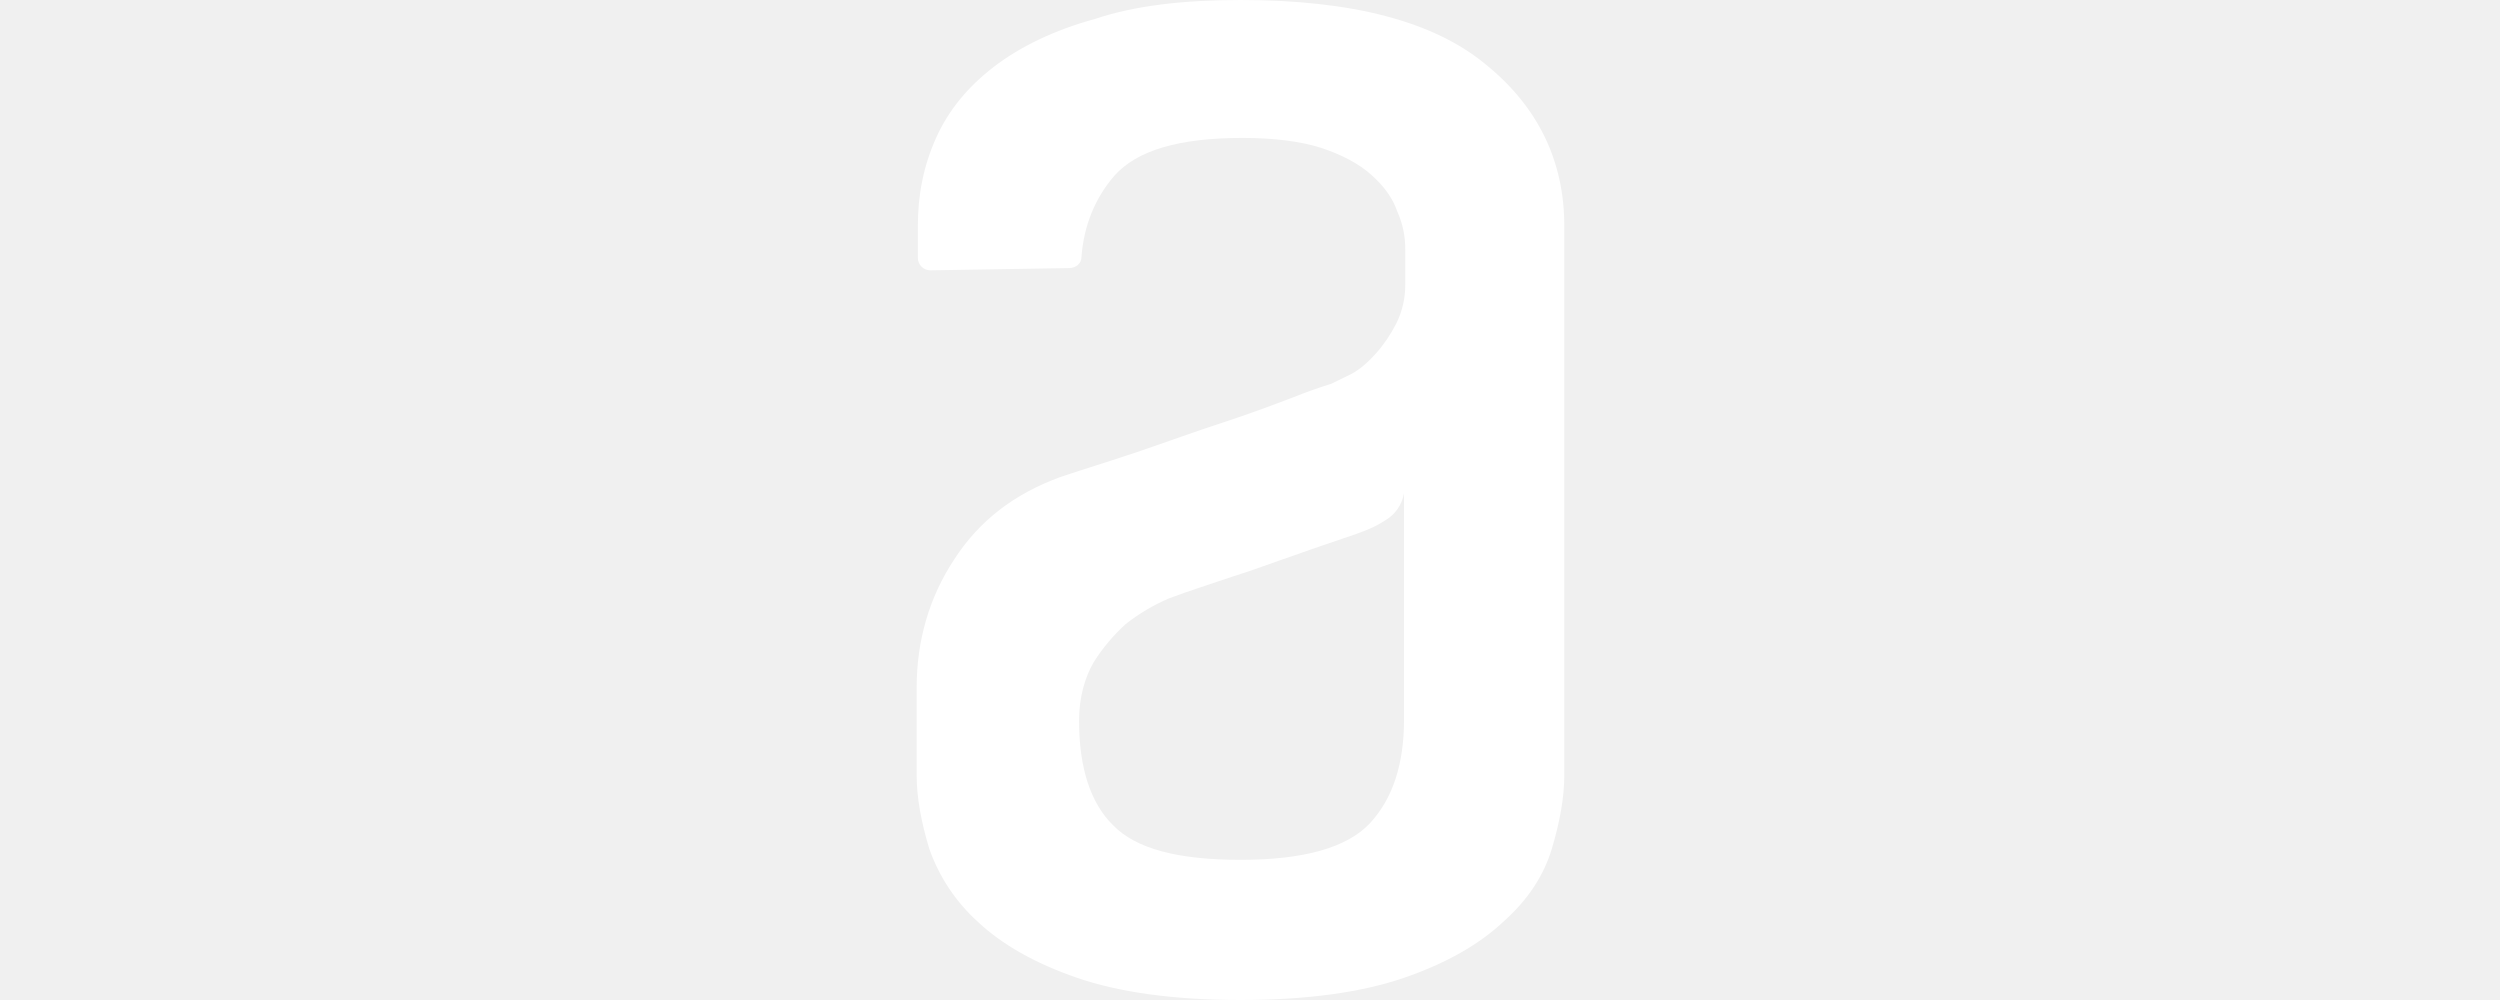
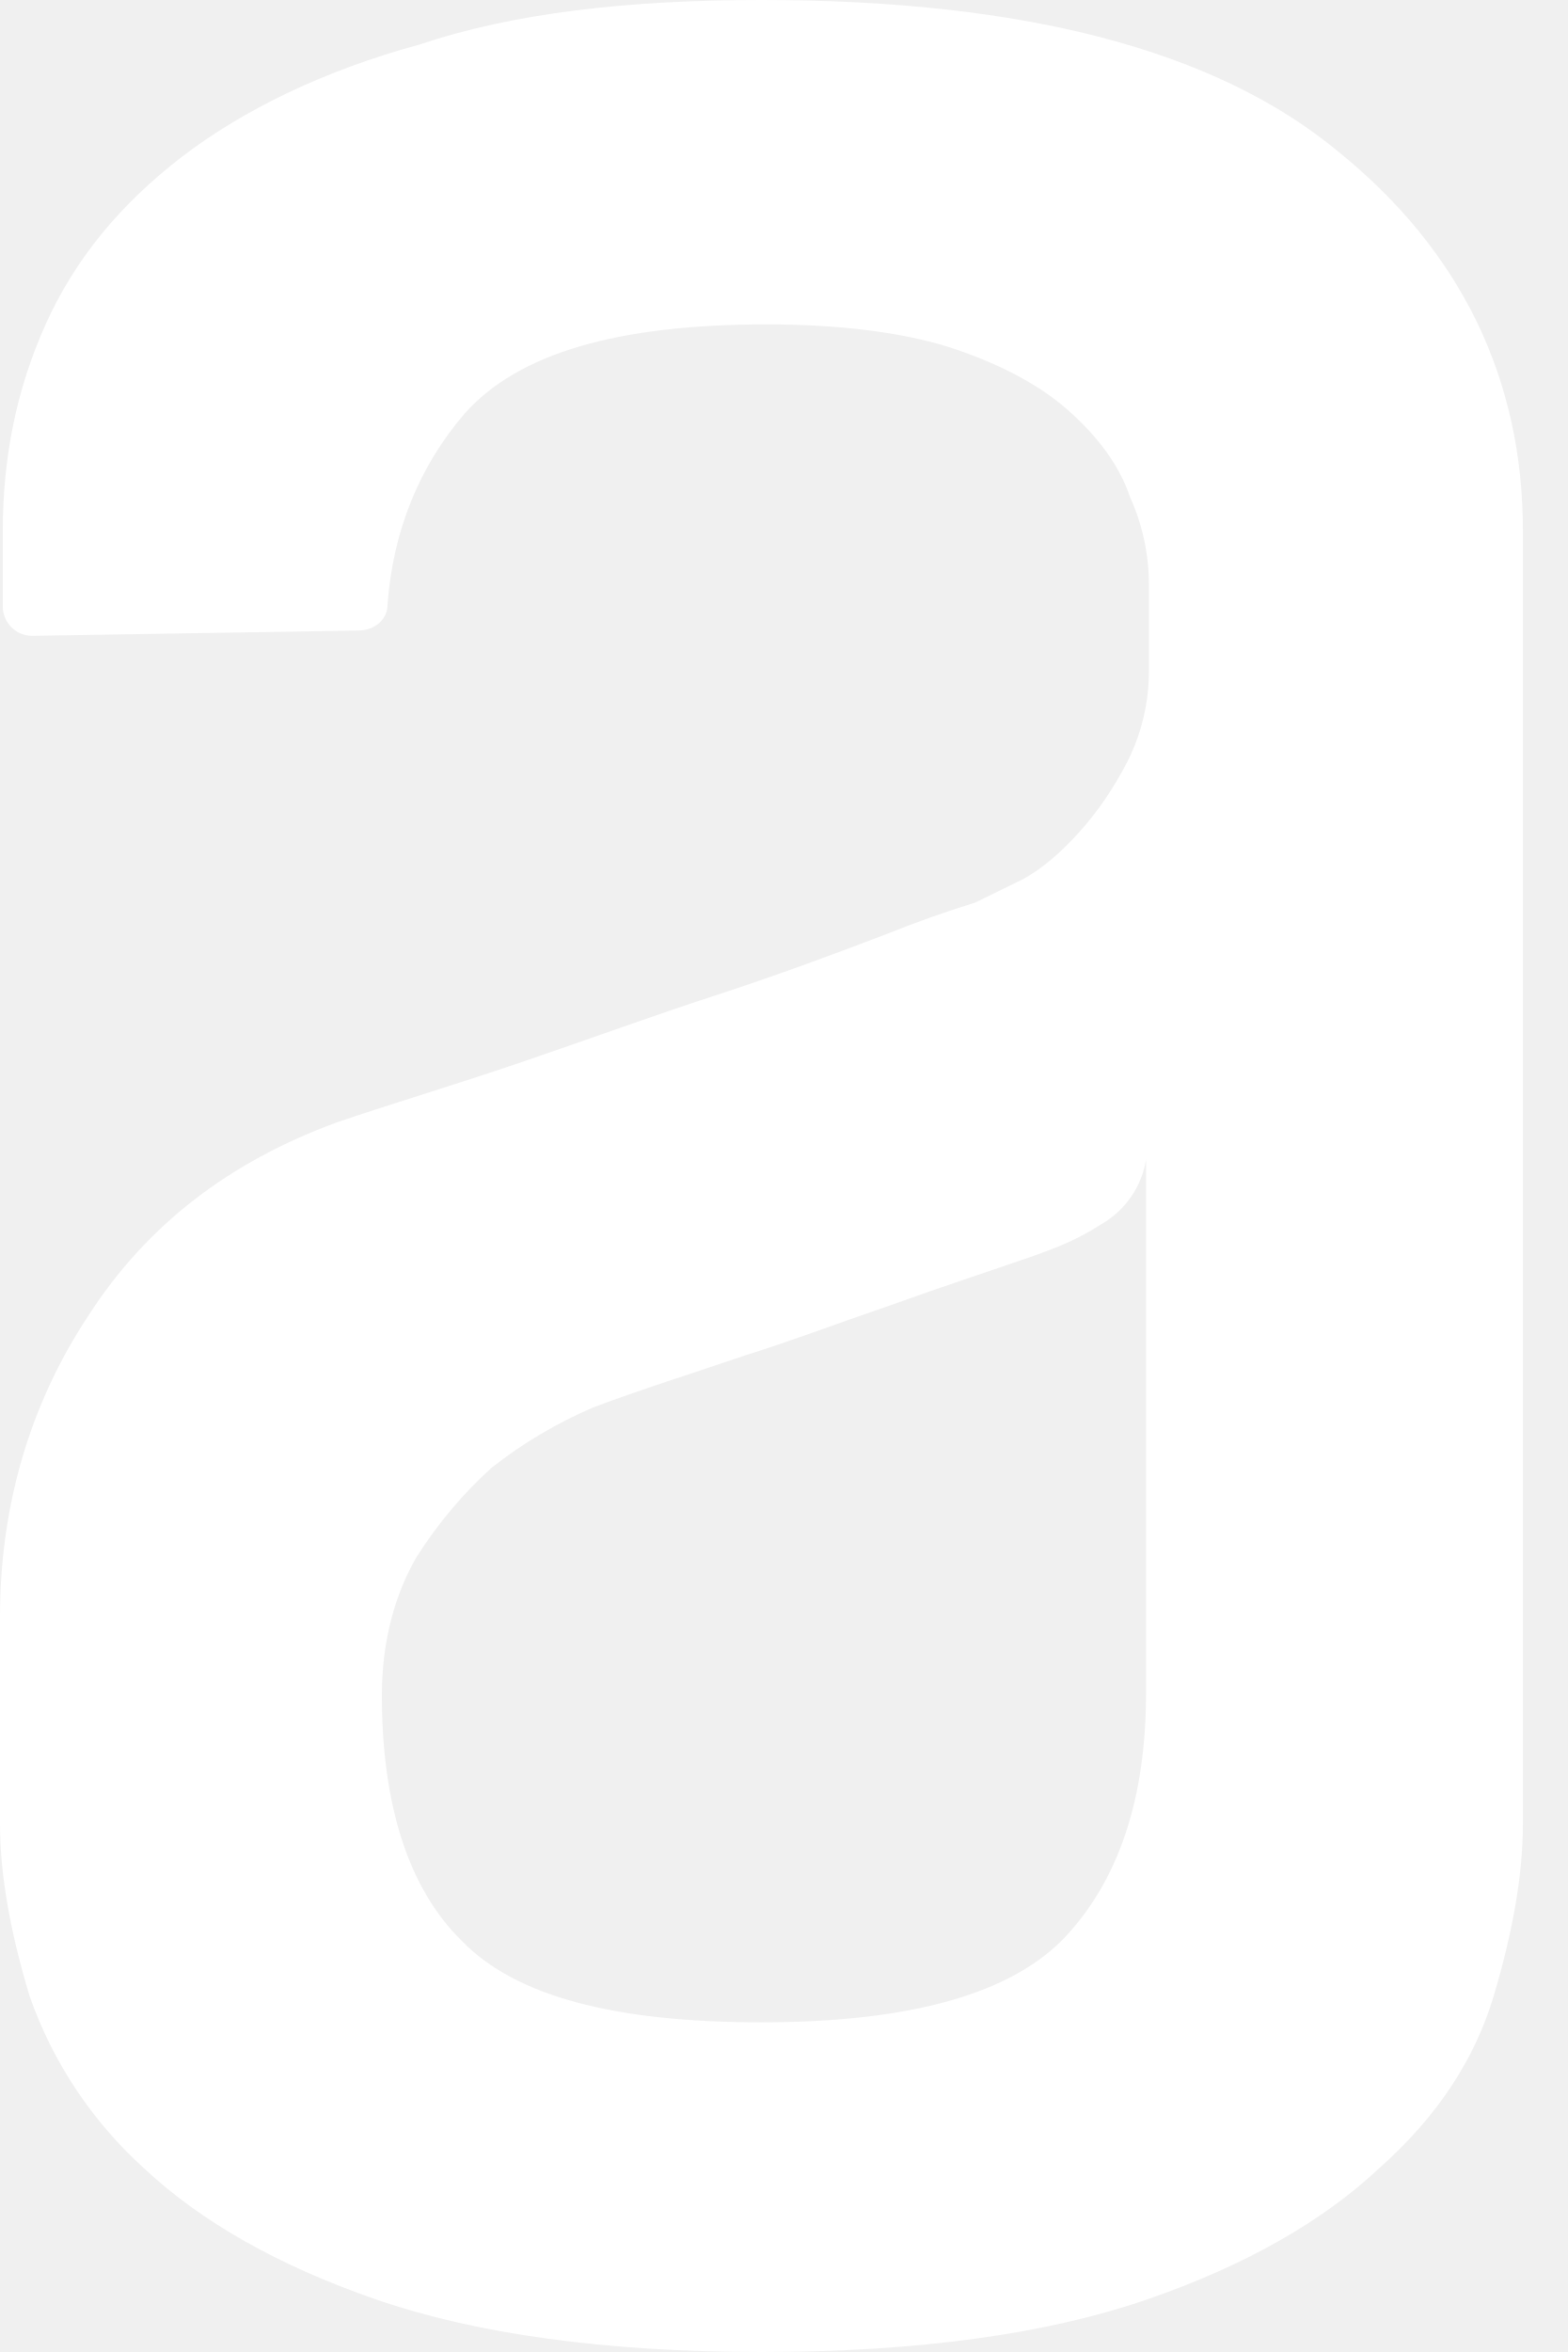
- <svg xmlns="http://www.w3.org/2000/svg" width="120" height="48" viewBox="0 0 120 48" fill="none">
-   <path fill-rule="evenodd" clip-rule="evenodd" d="M67.396 23.653C67.352 23.931 67.247 24.196 67.086 24.427C66.926 24.659 66.715 24.851 66.47 24.99C65.977 25.309 65.545 25.468 65.108 25.627C64.177 25.949 63.197 26.27 62.161 26.643C61.069 27.016 60.089 27.389 59.215 27.659C58.125 28.031 57.089 28.353 56.104 28.725C55.363 29.043 54.667 29.456 54.035 29.954C53.446 30.488 52.932 31.098 52.507 31.77C52.07 32.515 51.795 33.477 51.795 34.597C51.795 36.842 52.34 38.549 53.433 39.616C54.523 40.74 56.544 41.272 59.539 41.272C62.593 41.272 64.665 40.686 65.761 39.511C66.848 38.336 67.393 36.683 67.393 34.549V23.653H67.396ZM59.541 0C64.889 0 68.815 1.016 71.322 3.098C73.831 5.129 75.086 7.741 75.086 10.837V37.215C75.086 38.282 74.87 39.457 74.489 40.737C74.103 42.023 73.343 43.195 72.142 44.259C70.998 45.331 69.417 46.239 67.398 46.933C65.38 47.627 62.763 48 59.544 48C56.33 48 53.708 47.627 51.692 46.933C49.677 46.239 48.093 45.331 46.949 44.259C45.885 43.3 45.078 42.089 44.604 40.737C44.218 39.459 44 38.284 44 37.217V33.001C44 30.756 44.599 28.674 45.8 26.856C47 24.99 48.689 23.709 50.872 22.907C51.962 22.535 53.217 22.162 54.633 21.681C56.053 21.198 57.359 20.717 58.67 20.293C59.981 19.863 61.125 19.434 62.105 19.059C62.696 18.822 63.296 18.609 63.904 18.421L64.887 17.94C65.272 17.727 65.65 17.405 66.033 16.979C66.414 16.555 66.74 16.074 67.015 15.539C67.306 14.96 67.456 14.32 67.452 13.672V11.963C67.456 11.336 67.325 10.716 67.067 10.145C66.851 9.502 66.414 8.916 65.815 8.384C65.216 7.849 64.395 7.422 63.416 7.098C62.434 6.782 61.128 6.62 59.652 6.62C56.598 6.62 54.58 7.212 53.489 8.435C52.564 9.505 52.019 10.839 51.911 12.333C51.911 12.654 51.638 12.868 51.309 12.868L44.658 12.976C44.5 12.976 44.348 12.915 44.236 12.804C44.123 12.693 44.059 12.542 44.057 12.384V10.842C44.057 9.343 44.332 7.955 44.931 6.62C45.532 5.283 46.46 4.165 47.712 3.201C48.967 2.242 50.605 1.442 52.566 0.908C54.477 0.265 56.821 0 59.547 0H59.541Z" fill="white" />
+ <svg xmlns="http://www.w3.org/2000/svg" width="32" height="48" viewBox="0 0 32 48" fill="none">
+   <path fill-rule="evenodd" clip-rule="evenodd" d="M23.396 23.653C23.352 23.931 23.247 24.196 23.086 24.427C22.926 24.659 22.715 24.851 22.47 24.99C21.977 25.309 21.545 25.468 21.108 25.627C20.177 25.949 19.197 26.27 18.161 26.643C17.069 27.016 16.089 27.389 15.215 27.659C14.125 28.031 13.089 28.353 12.104 28.725C11.363 29.043 10.667 29.456 10.034 29.954C9.446 30.488 8.932 31.098 8.507 31.77C8.07 32.515 7.795 33.477 7.795 34.597C7.795 36.842 8.34 38.549 9.433 39.616C10.523 40.74 12.544 41.272 15.539 41.272C18.593 41.272 20.666 40.686 21.761 39.511C22.848 38.336 23.393 36.683 23.393 34.549V23.653H23.396ZM15.541 0C20.889 0 24.815 1.016 27.322 3.098C29.831 5.129 31.086 7.741 31.086 10.837V37.215C31.086 38.282 30.87 39.457 30.489 40.737C30.104 42.023 29.343 43.195 28.142 44.259C26.998 45.331 25.417 46.239 23.398 46.933C21.38 47.627 18.763 48 15.544 48C12.33 48 9.708 47.627 7.692 46.933C5.677 46.239 4.093 45.331 2.949 44.259C1.885 43.3 1.078 42.089 0.604 40.737C0.219 39.459 0 38.284 0 37.217V33.001C0 30.756 0.599 28.674 1.8 26.856C3 24.99 4.689 23.709 6.872 22.907C7.962 22.535 9.217 22.162 10.633 21.681C12.053 21.198 13.359 20.717 14.67 20.293C15.981 19.863 17.125 19.434 18.105 19.059C18.696 18.822 19.296 18.609 19.904 18.421L20.887 17.94C21.272 17.727 21.65 17.405 22.033 16.979C22.414 16.555 22.74 16.074 23.015 15.539C23.306 14.96 23.456 14.32 23.452 13.672V11.963C23.456 11.336 23.325 10.716 23.067 10.145C22.851 9.502 22.414 8.916 21.815 8.384C21.216 7.849 20.395 7.422 19.416 7.098C18.434 6.782 17.128 6.62 15.652 6.62C12.598 6.62 10.579 7.212 9.489 8.435C8.564 9.505 8.019 10.839 7.911 12.333C7.911 12.654 7.638 12.868 7.309 12.868L0.658 12.976C0.5 12.976 0.348 12.915 0.236 12.804C0.123 12.693 0.059 12.542 0.057 12.384V10.842C0.057 9.343 0.332 7.955 0.931 6.62C1.532 5.283 2.46 4.165 3.712 3.201C4.967 2.242 6.605 1.442 8.566 0.908C10.477 0.265 12.821 0 15.547 0H15.541Z" fill="white" />
</svg>
